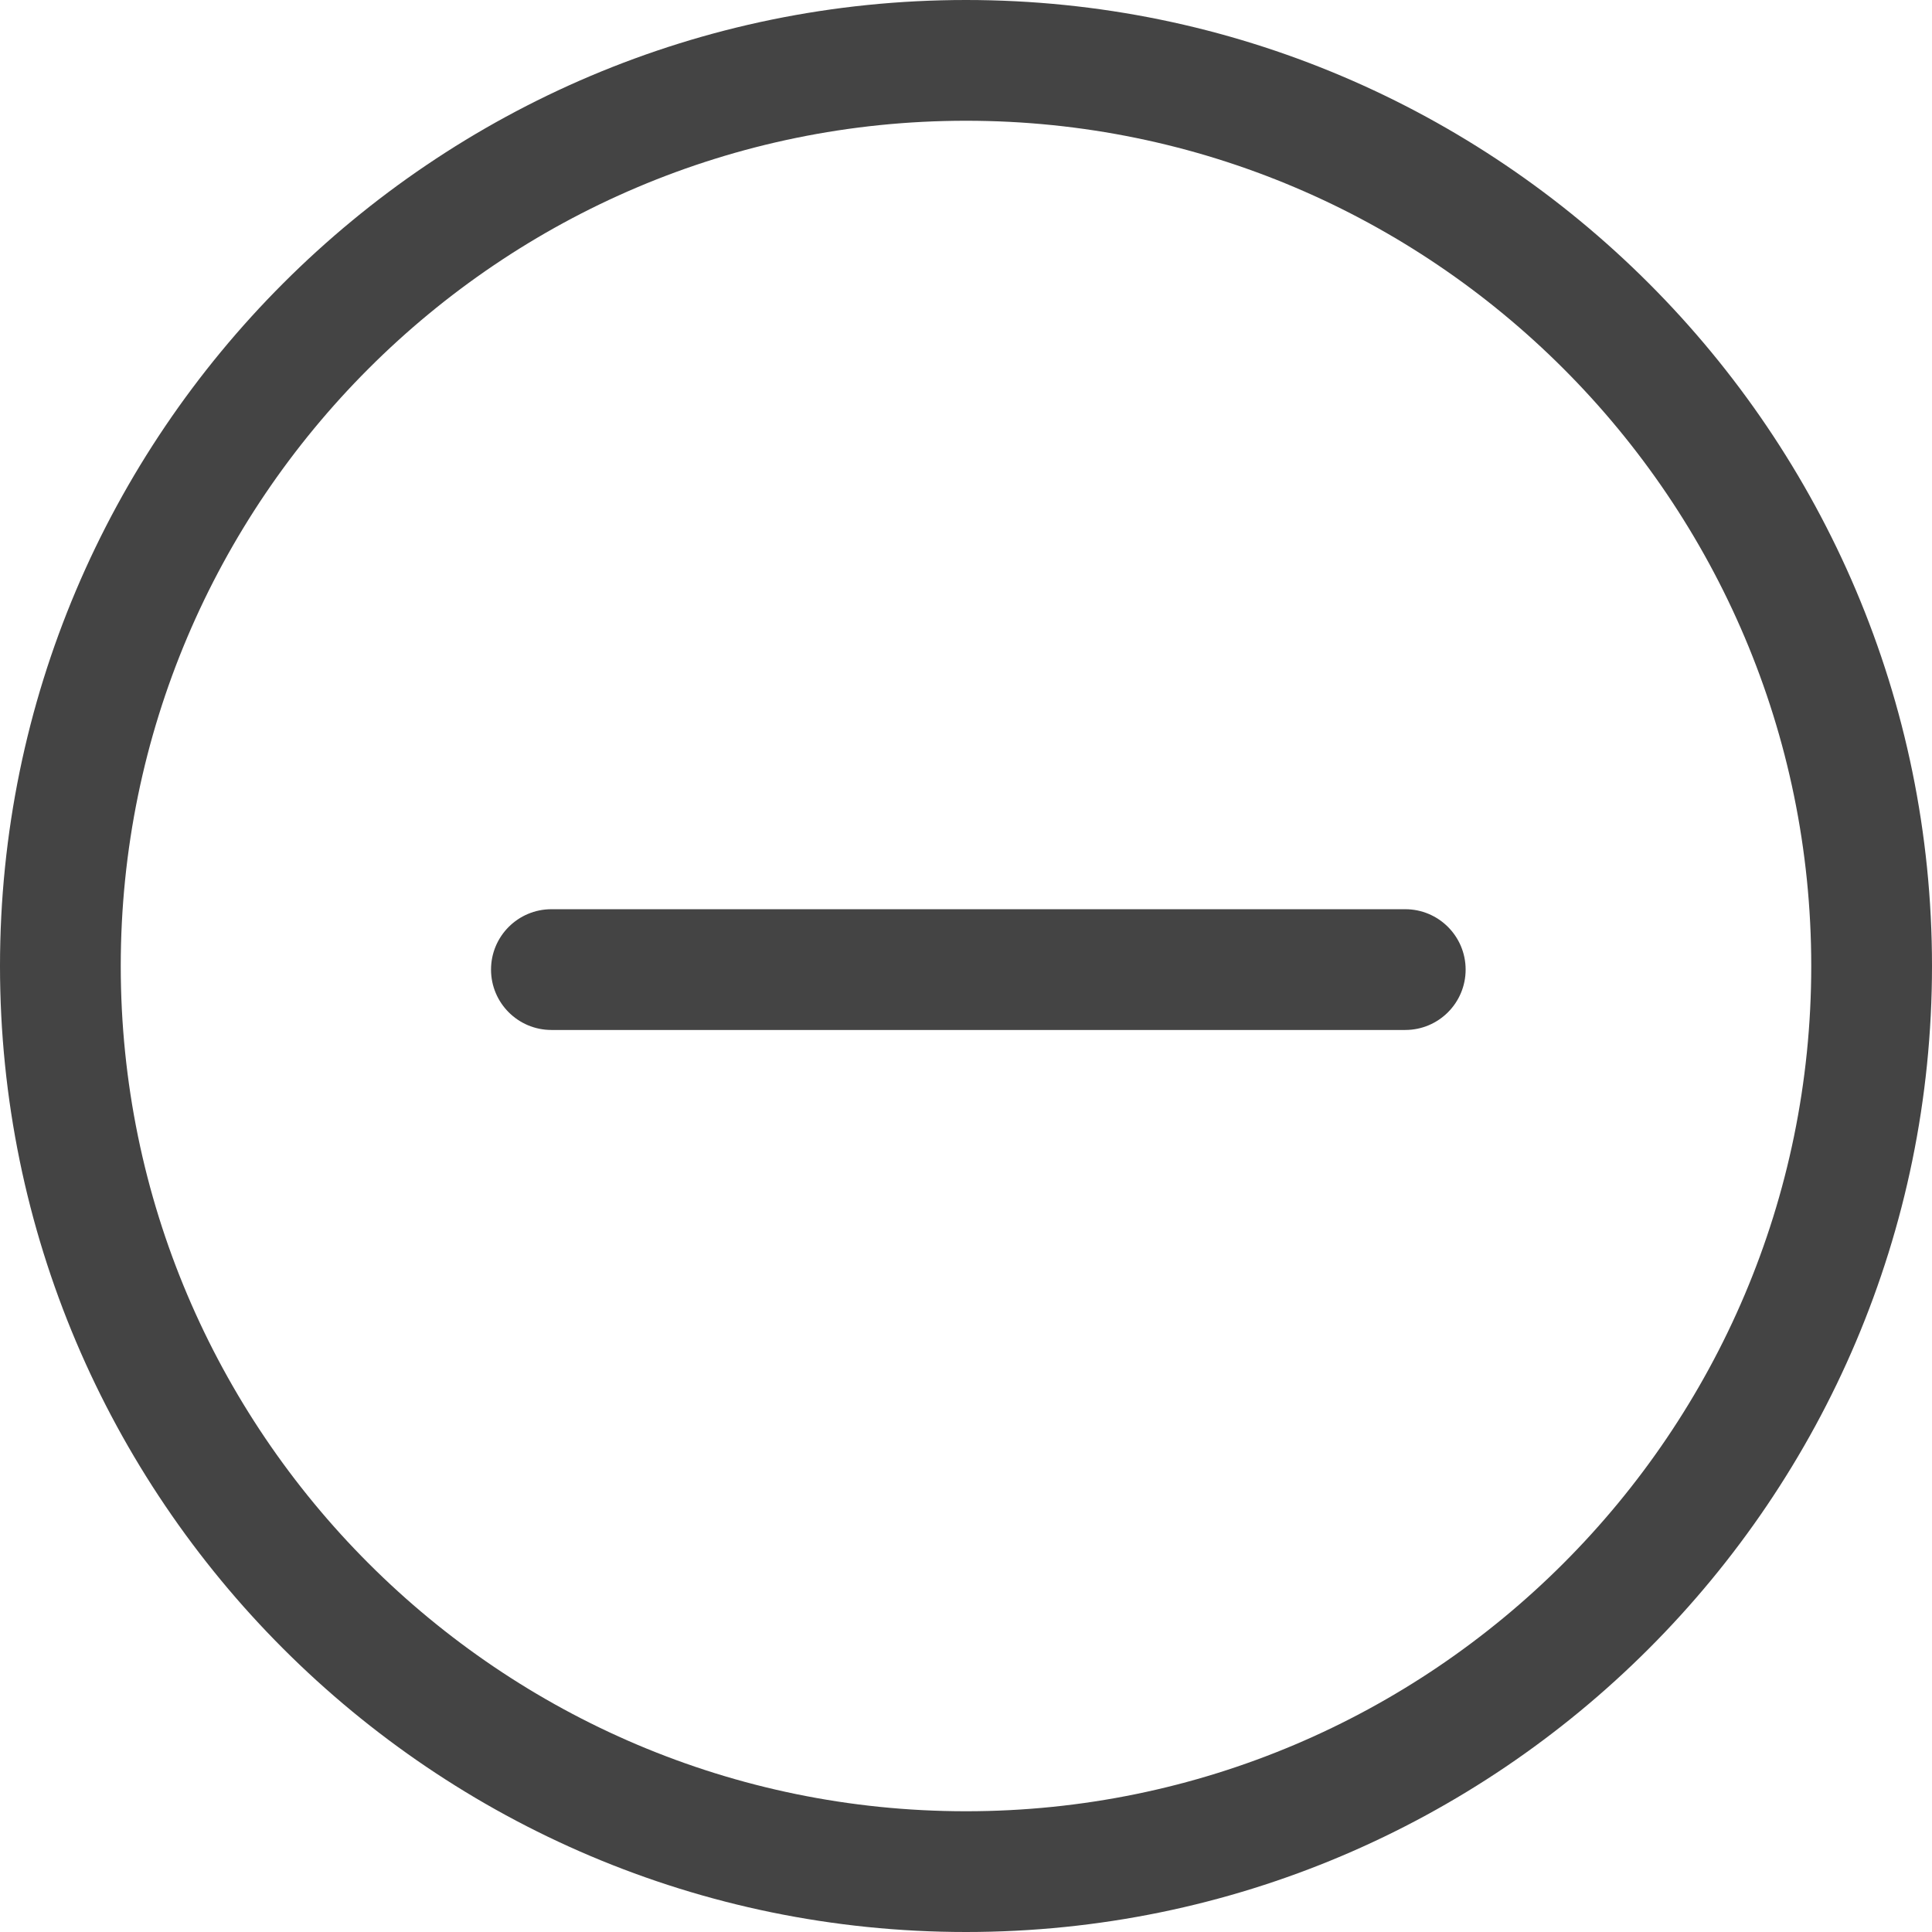
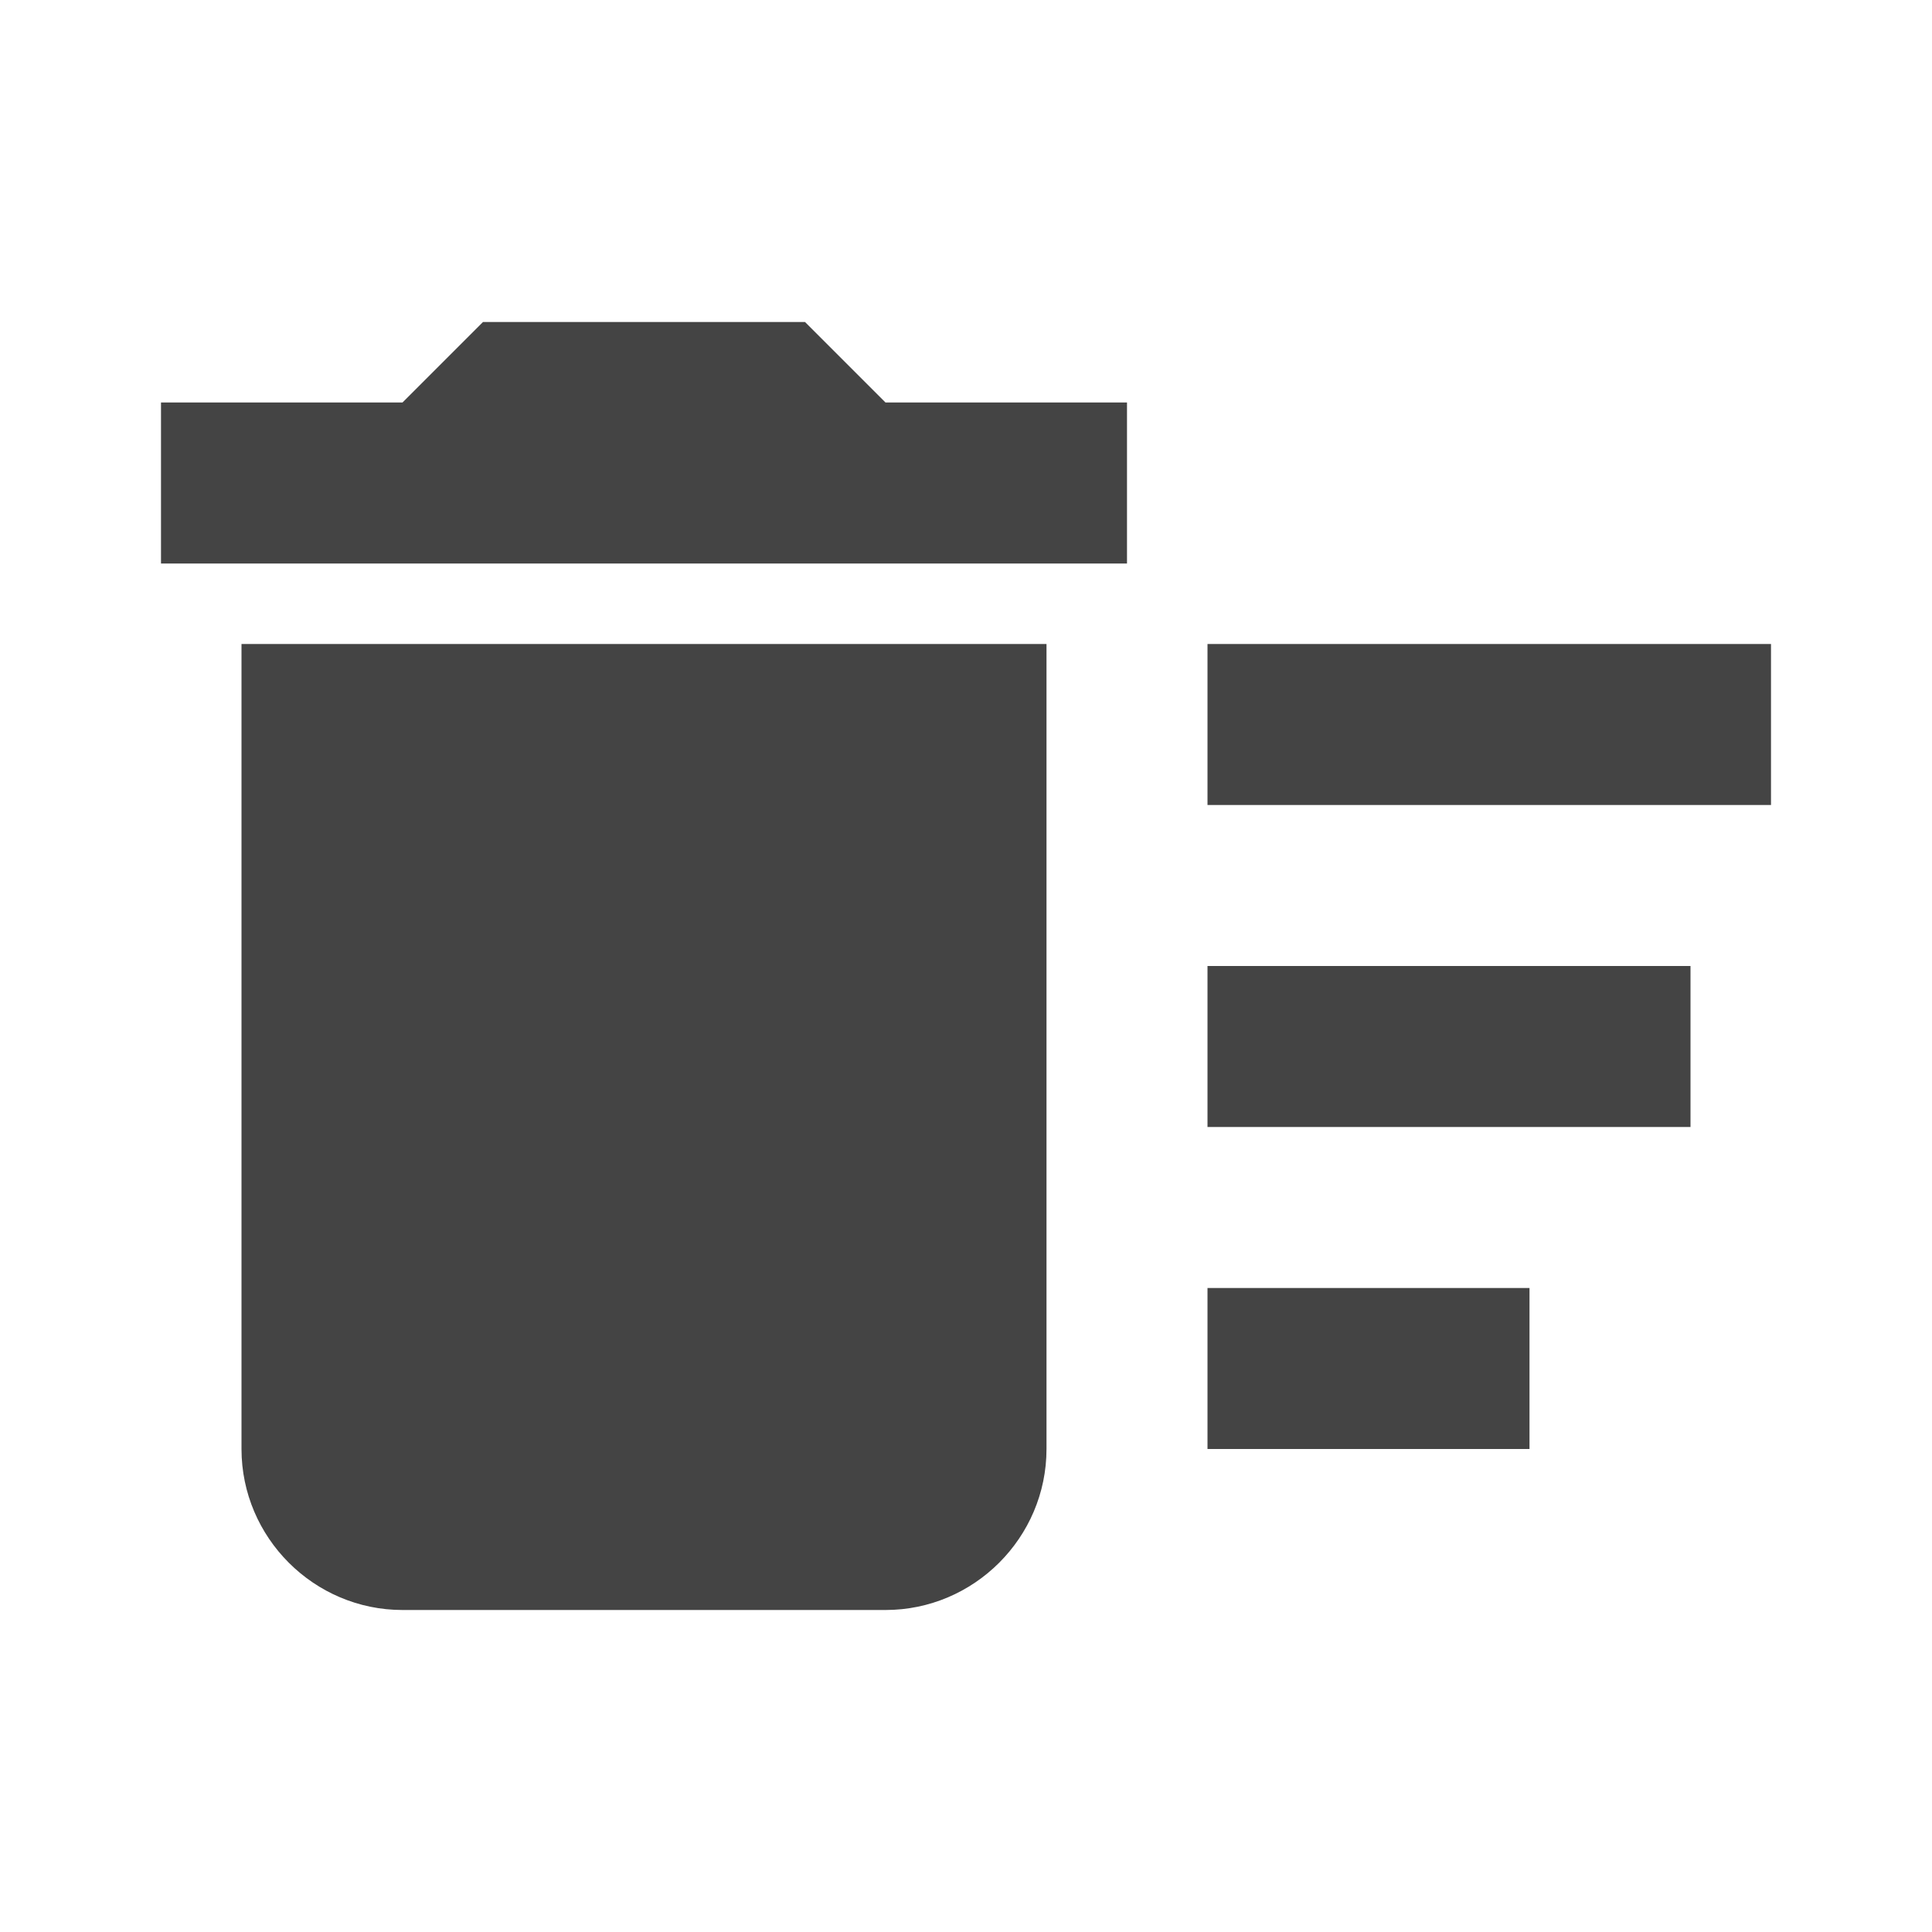
- <svg xmlns="http://www.w3.org/2000/svg" width="512" height="512" viewBox="0 0 64 64">
-   <g fill="#444">
-     <path d="M46.551 30.119H18.266a2 2 0 0 0 0 4h28.285a2 2 0 0 0 0-4z" />
-     <path d="M32 0C14.355 0 0 14.355 0 32s14.355 32 32 32 32-14.355 32-32S49.645 0 32 0zm0 60C16.561 60 4 47.439 4 32S16.561 4 32 4s28 12.561 28 28-12.561 28-28 28z" />
-   </g>
+ <svg xmlns="http://www.w3.org/2000/svg" height="24" width="24">
+   <path fill="#444" d="M15 16h4v2h-4zm0-8h7v2h-7zm0 4h6v2h-6zM3 18c0 1.1.9 2 2 2h6c1.1 0 2-.9 2-2V8H3v10zM14 5h-3l-1-1H6L5 5H2v2h12z" />
+   <path d="M0 0h24v24H0z" fill="none" />
</svg>
